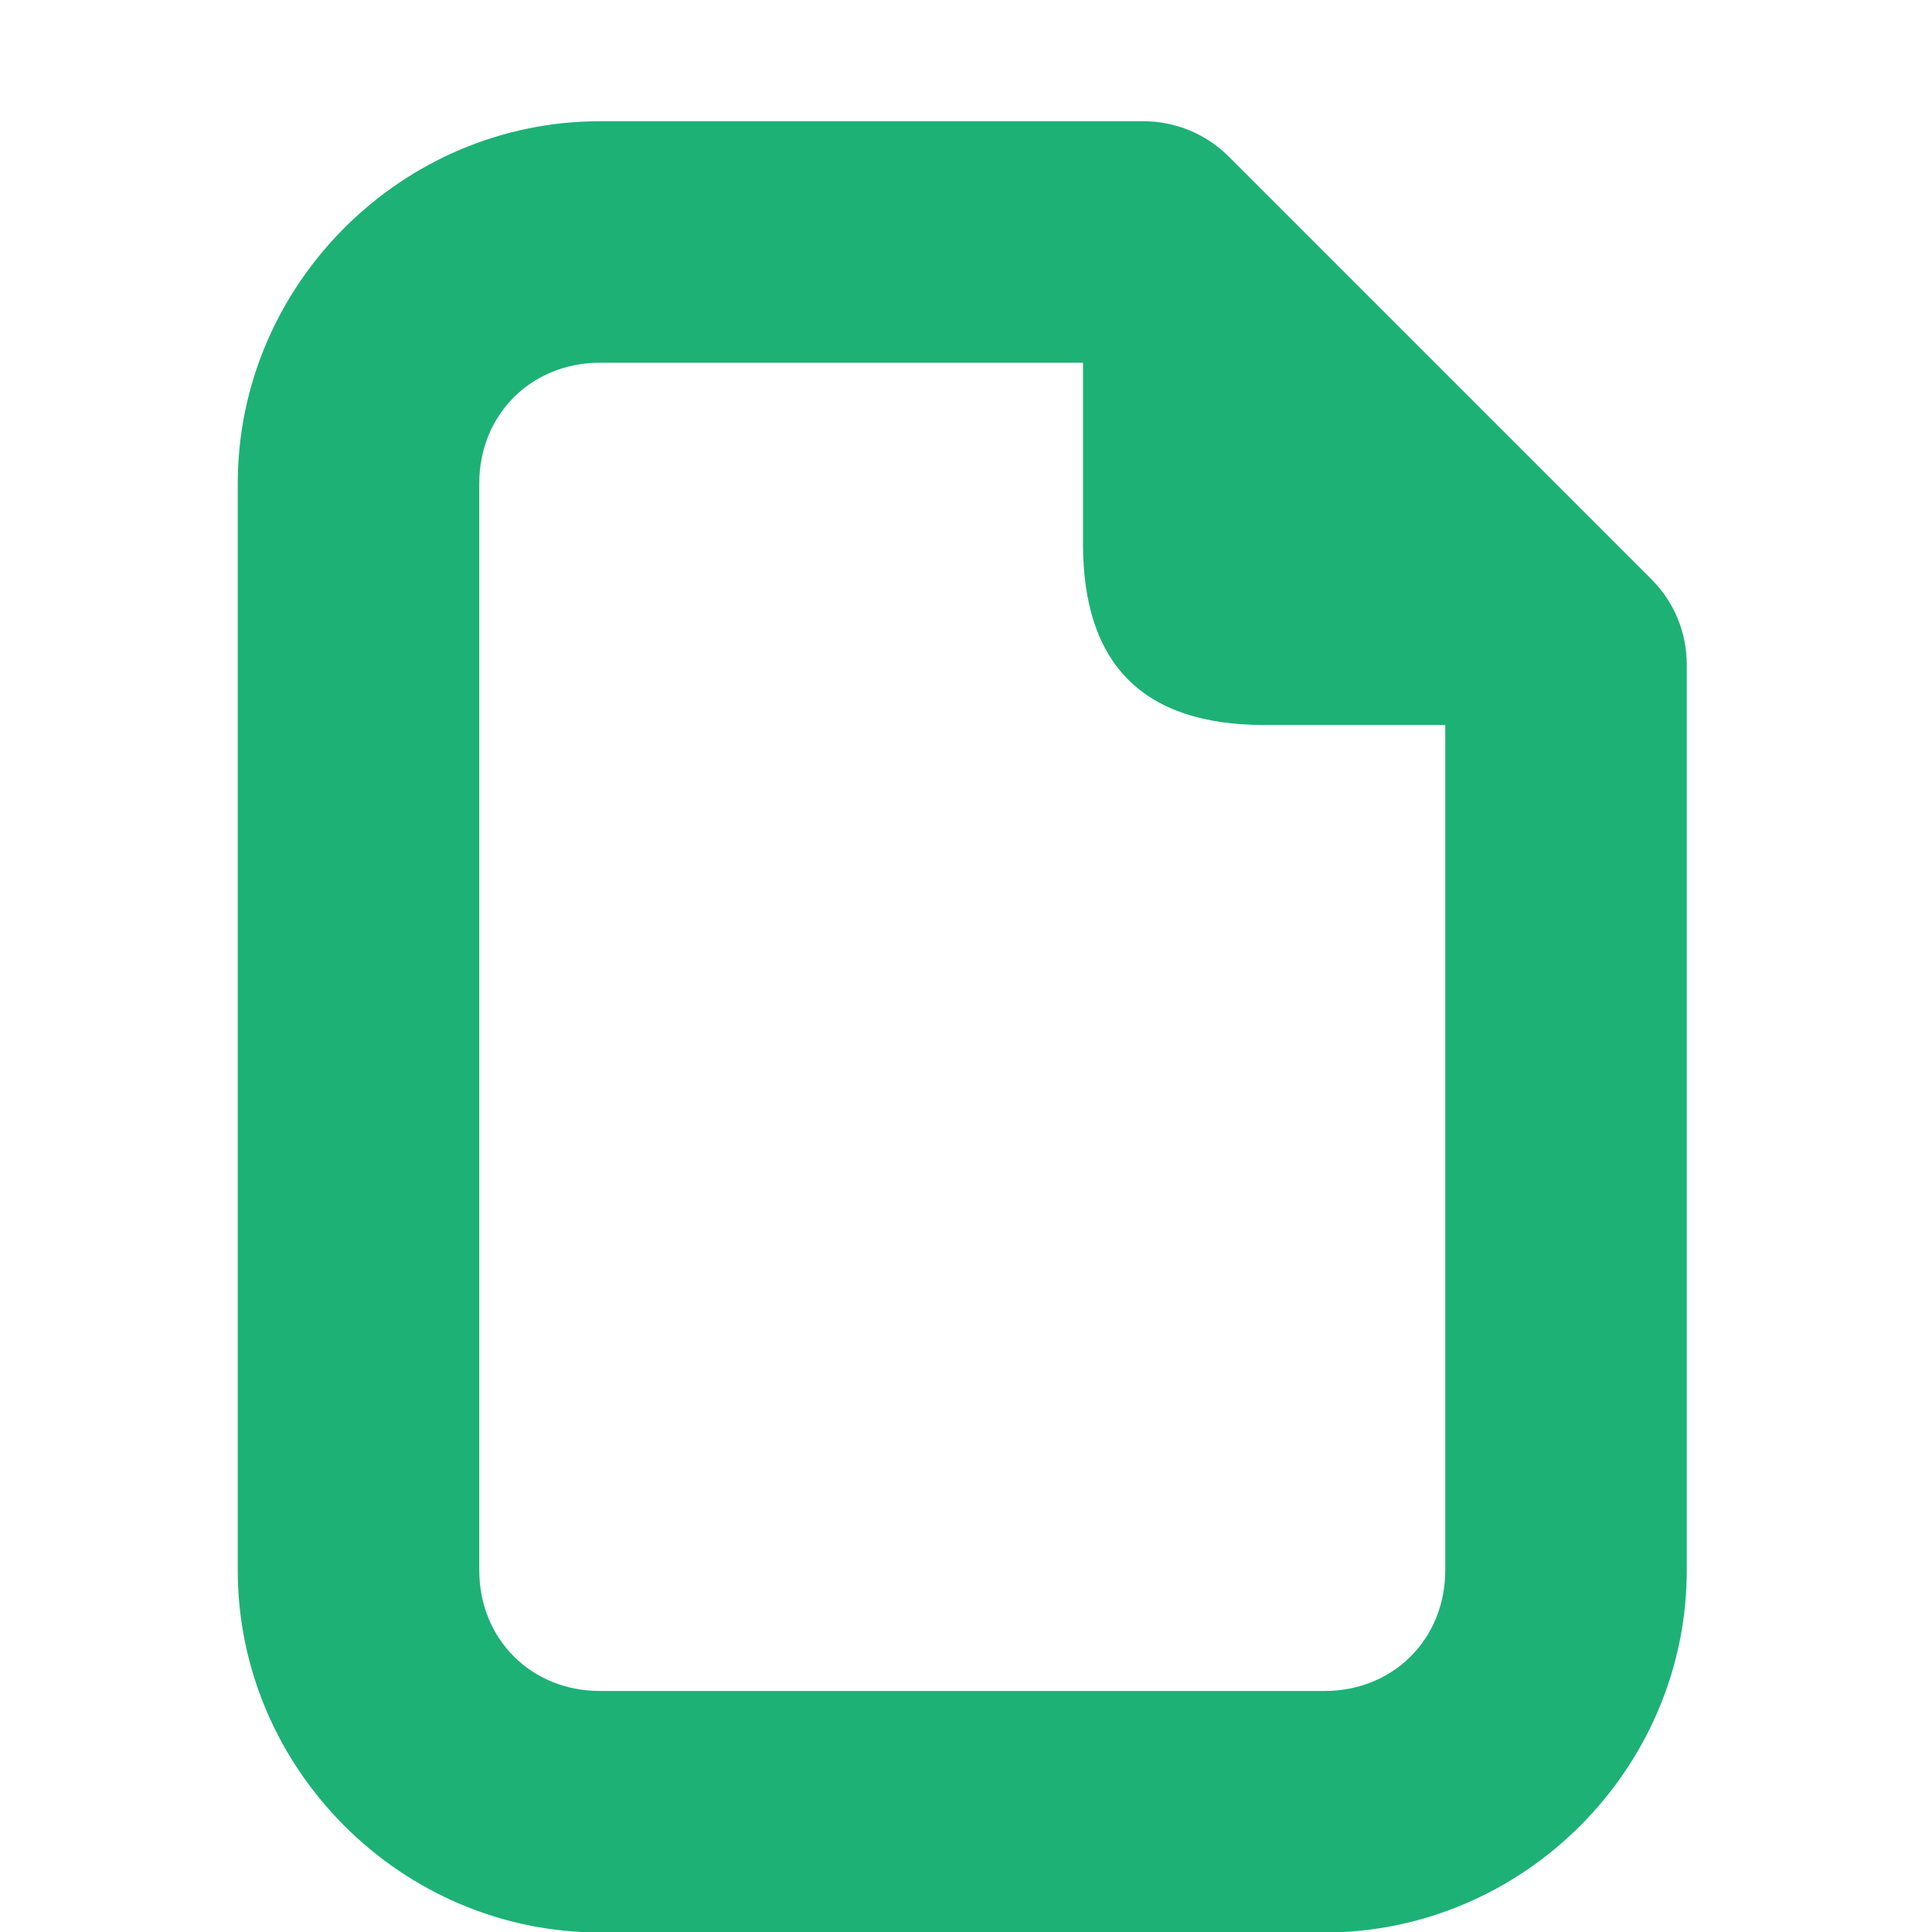
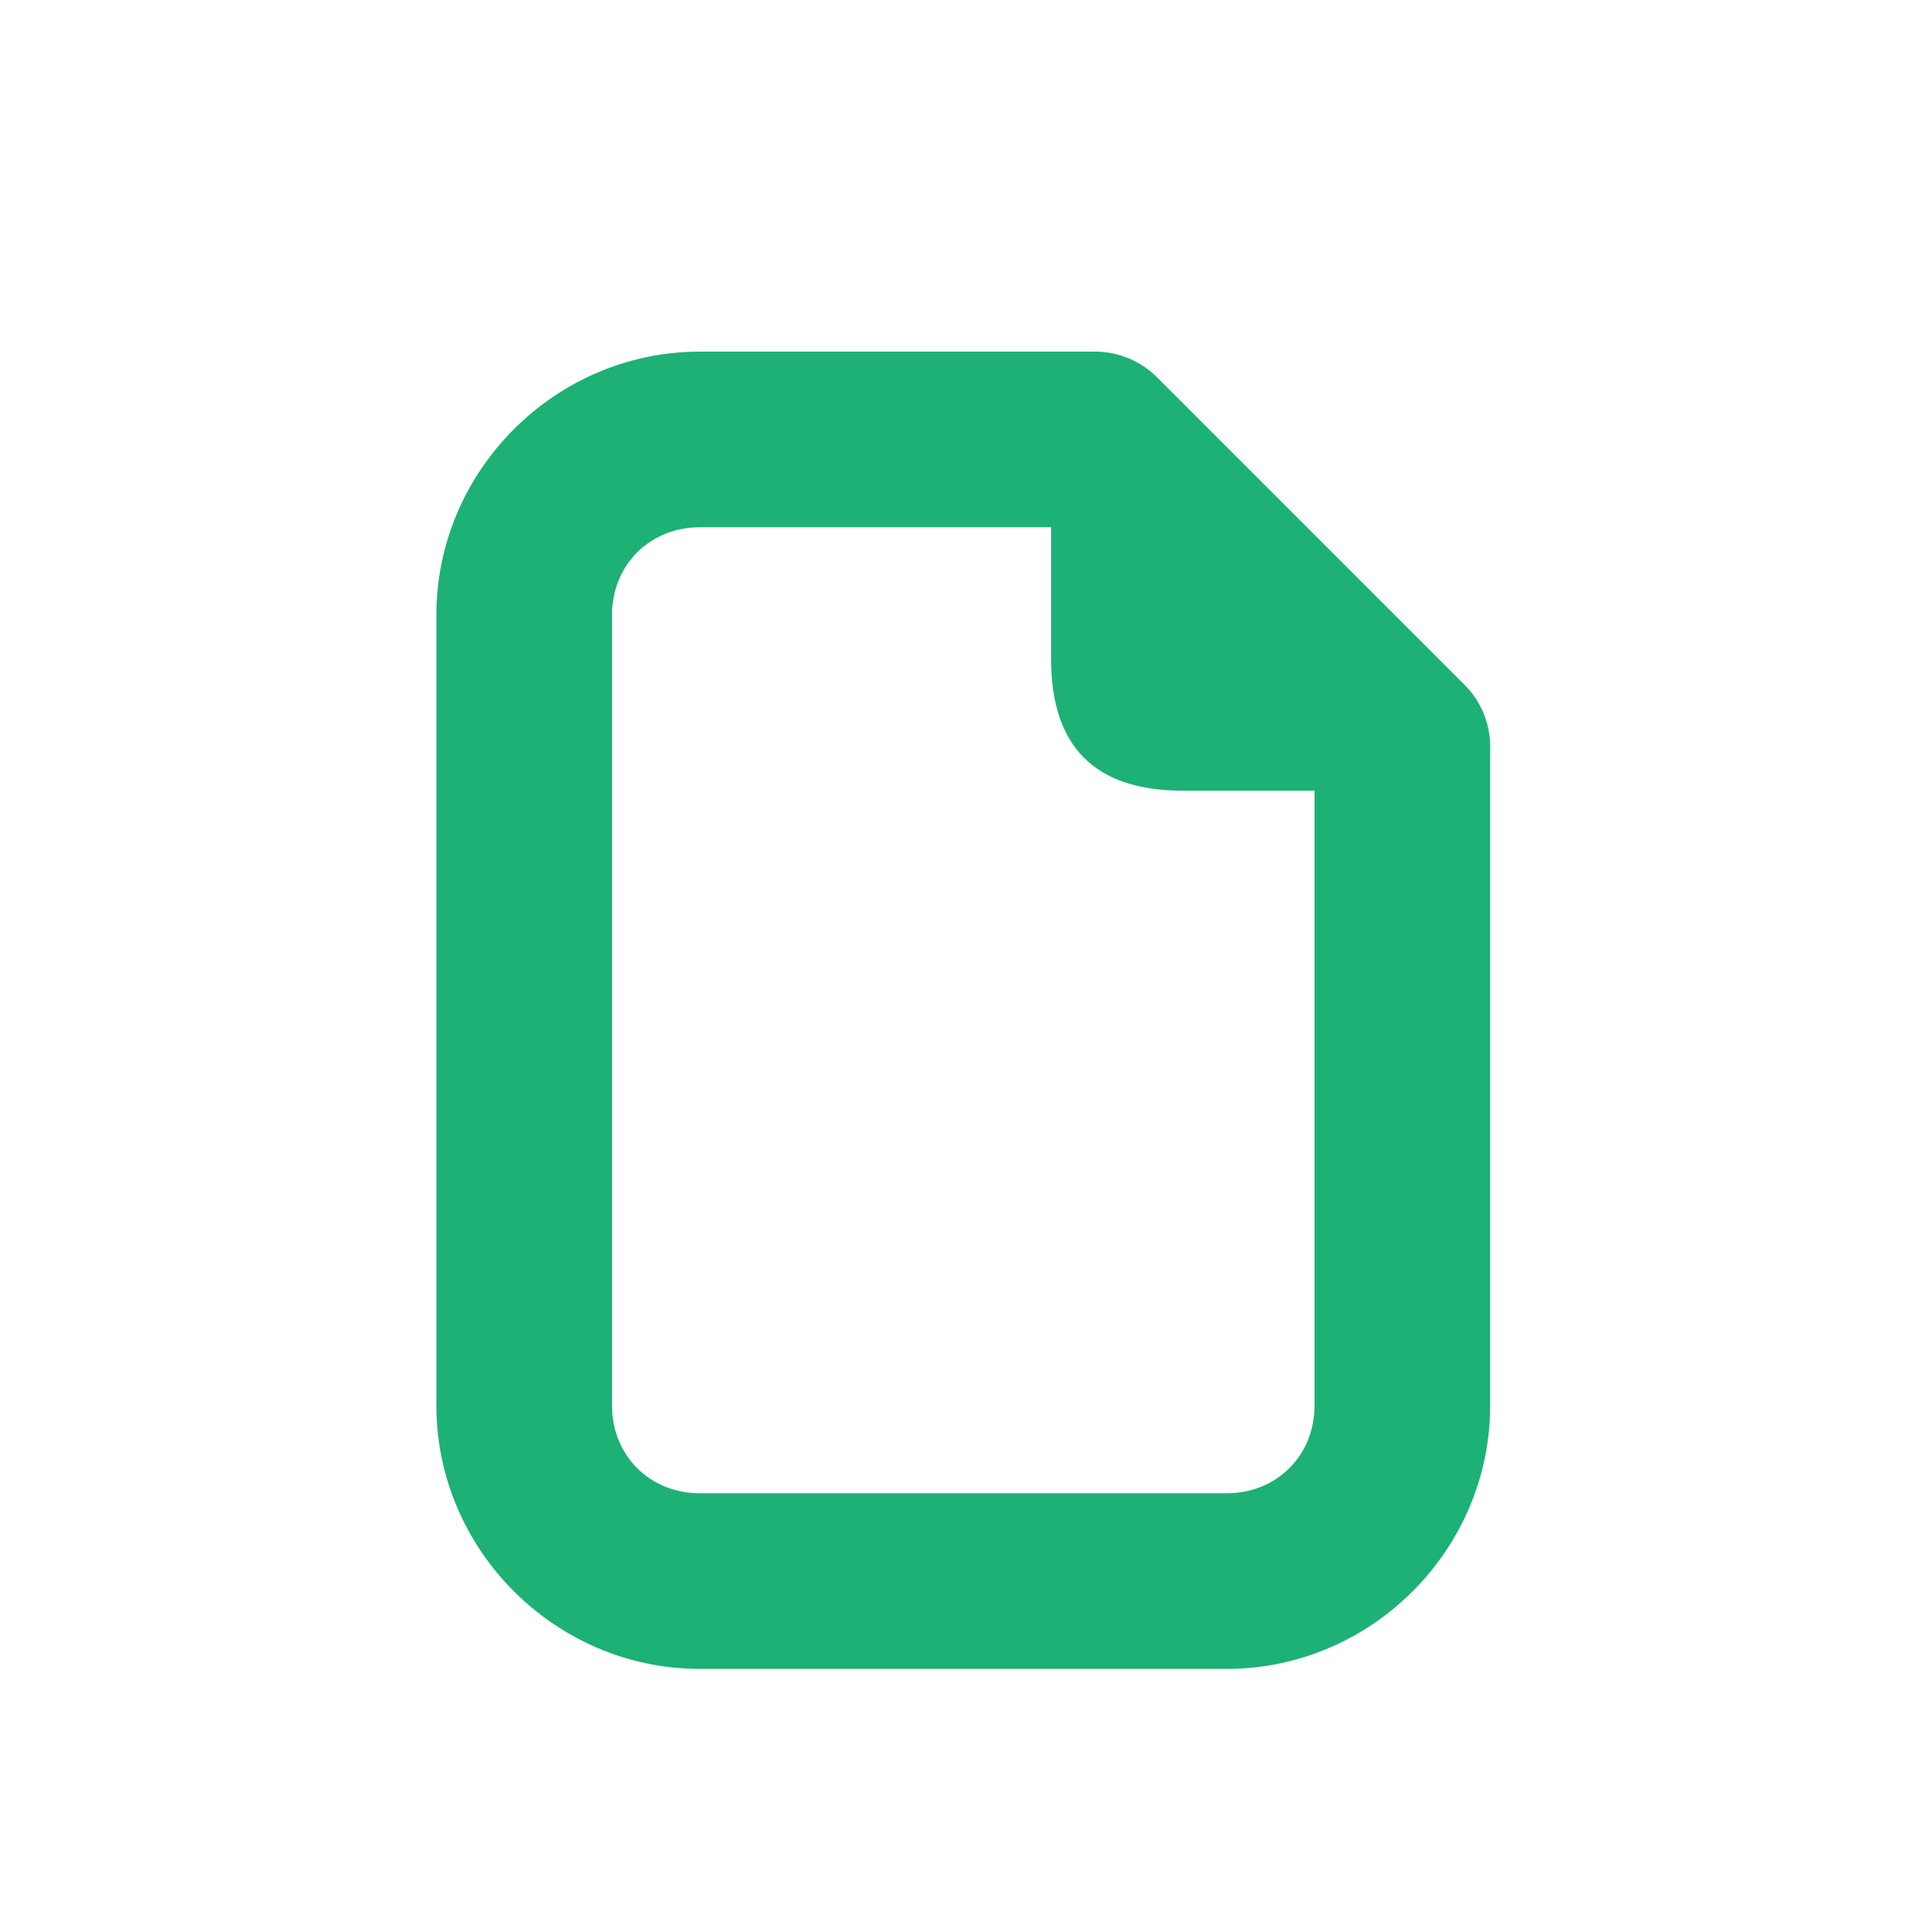
- <svg xmlns="http://www.w3.org/2000/svg" height="16px" viewBox="0 0 16 16" width="16px">
+ <svg xmlns="http://www.w3.org/2000/svg" width="16" height="16" viewBox="-3 -3 22 22" fill="#1db176" data-nxs-margin="3">
  <path d="m 4.969 1.004 c -1.645 0 -3 1.355 -3 3 v 9 c 0 1.645 1.355 3 3 3 h 6 c 1.645 0 3 -1.355 3 -3 v -7.5 c 0 -0.266 -0.105 -0.52 -0.293 -0.707 l -3.5 -3.5 c -0.188 -0.188 -0.441 -0.293 -0.707 -0.293 z m 0 2 h 4 v 1.5 c 0 1 0.5 1.5 1.5 1.5 h 1.5 v 7 c 0 0.57 -0.43 1 -1 1 h -6 c -0.57 0 -1 -0.43 -1 -1 v -9 c 0 -0.57 0.43 -1 1 -1 z m 0 0" fill="#1db176" />
</svg>
